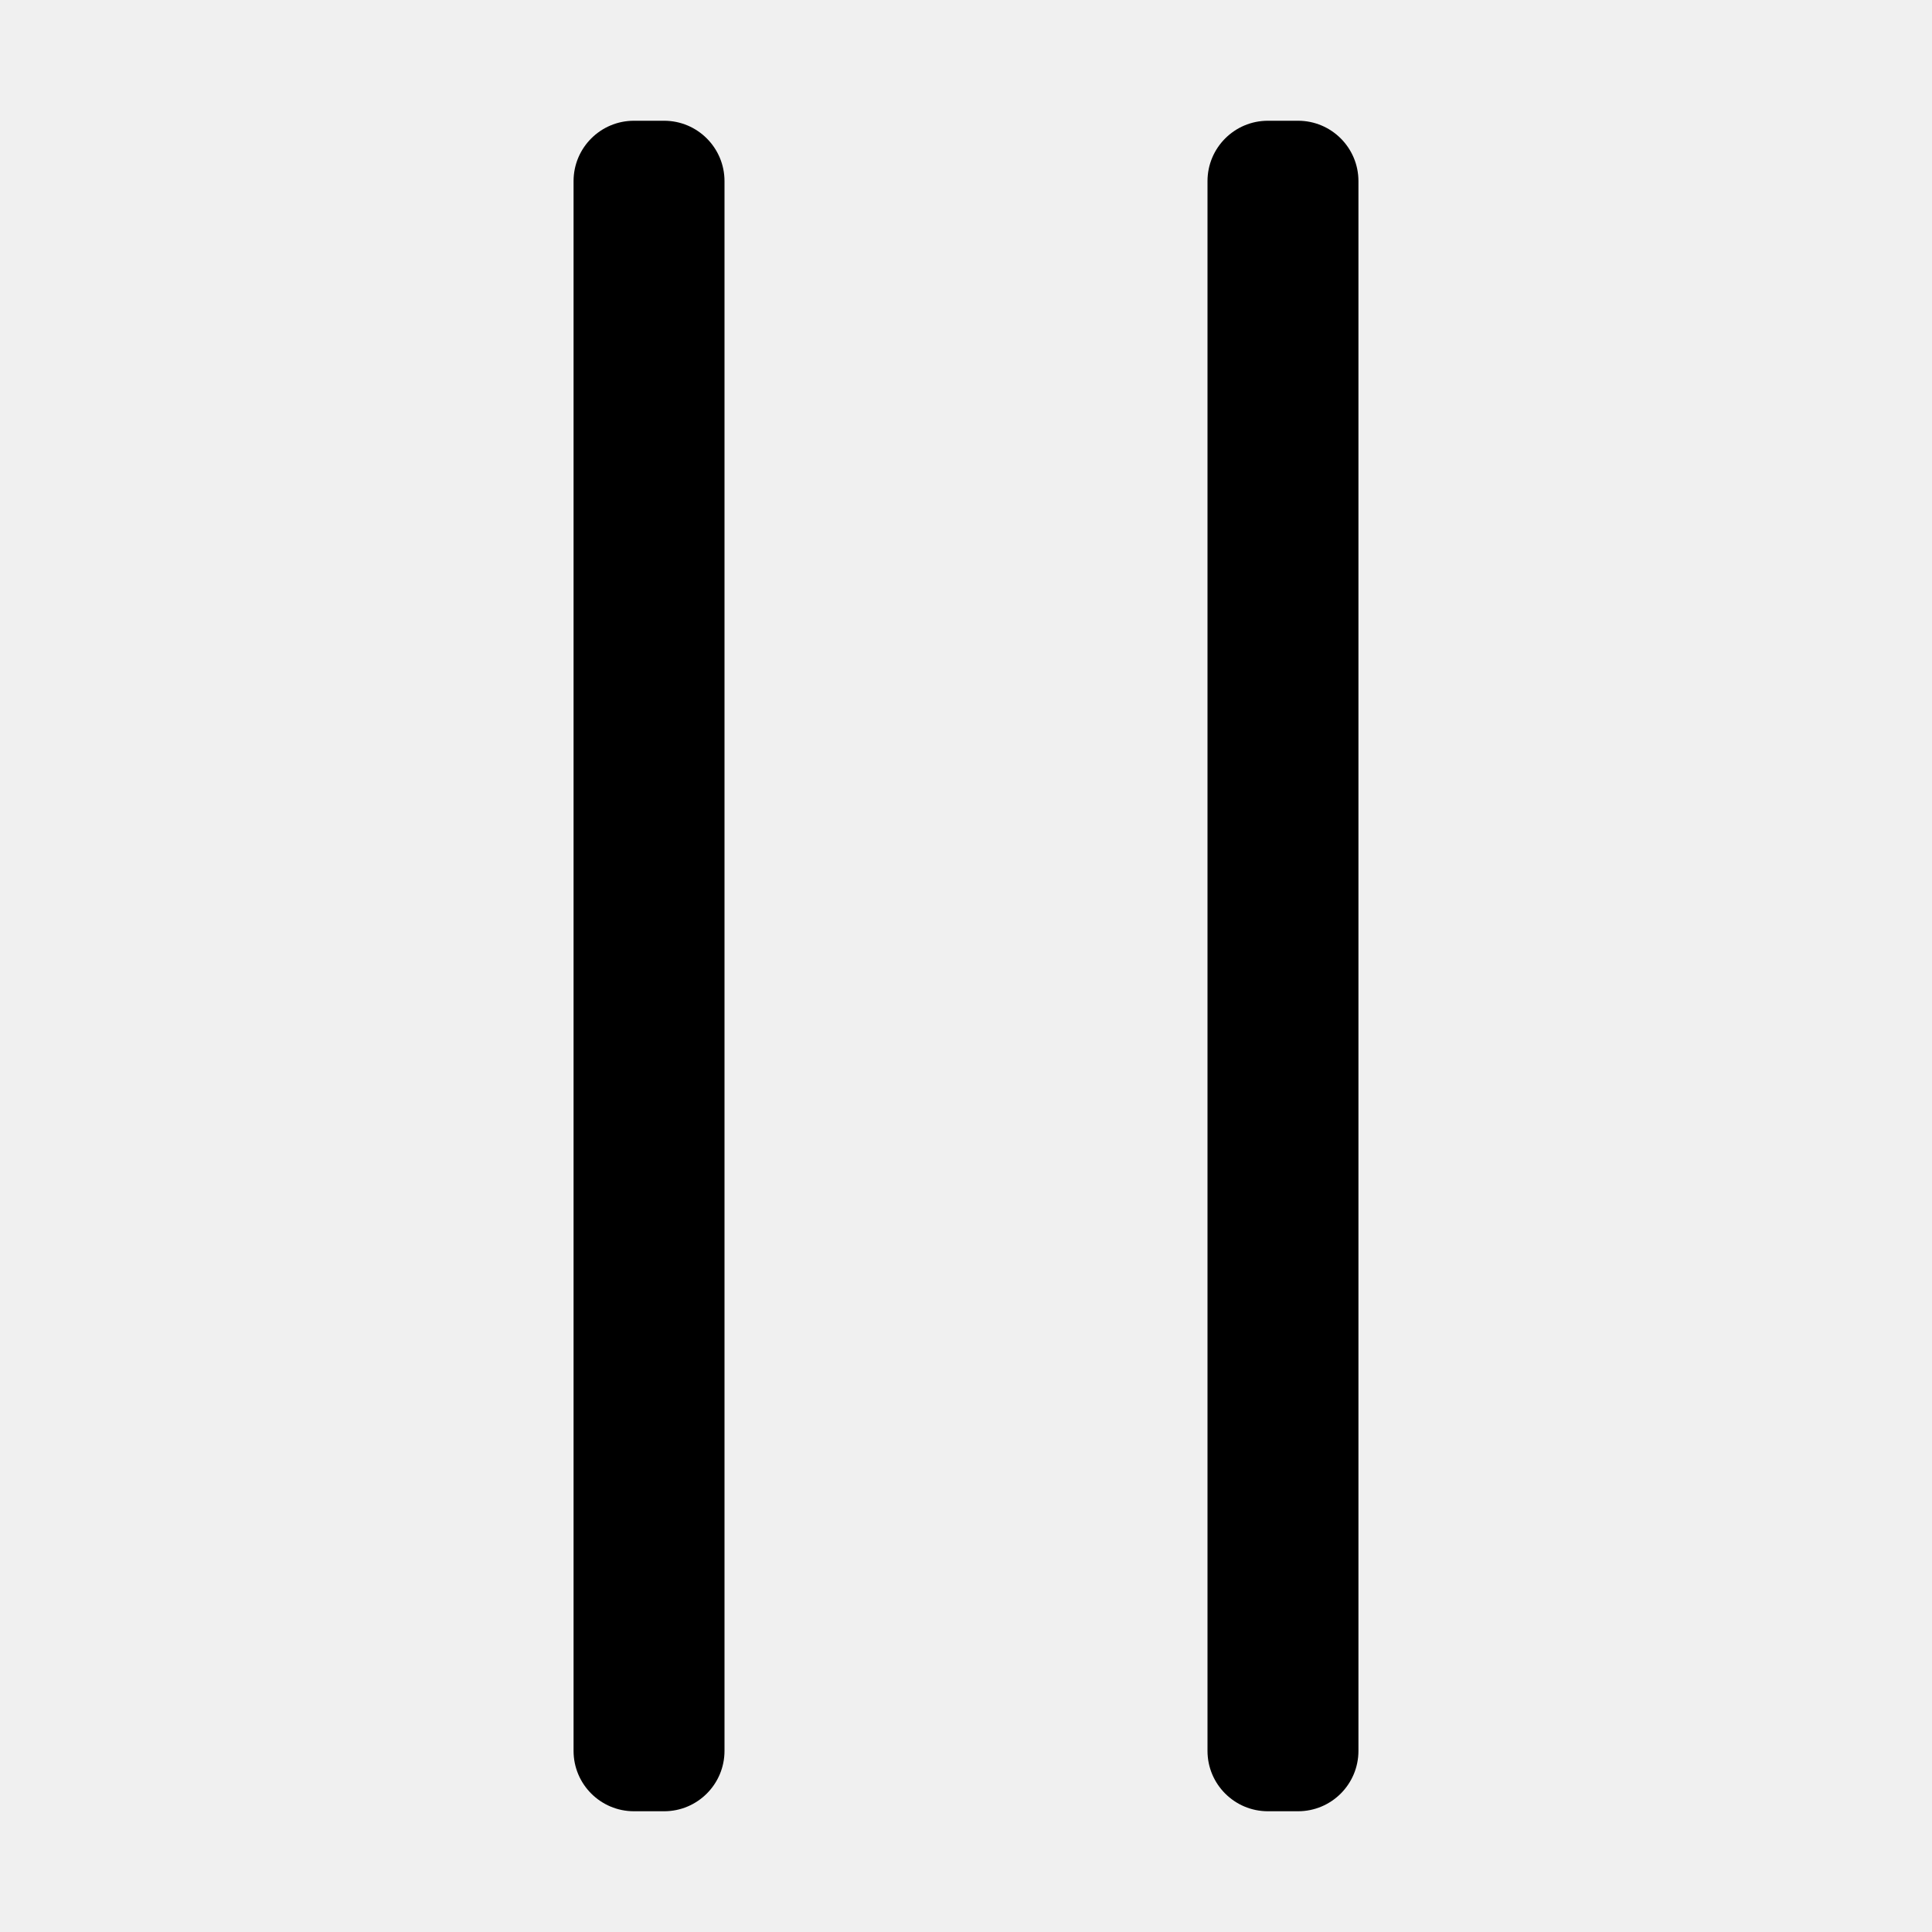
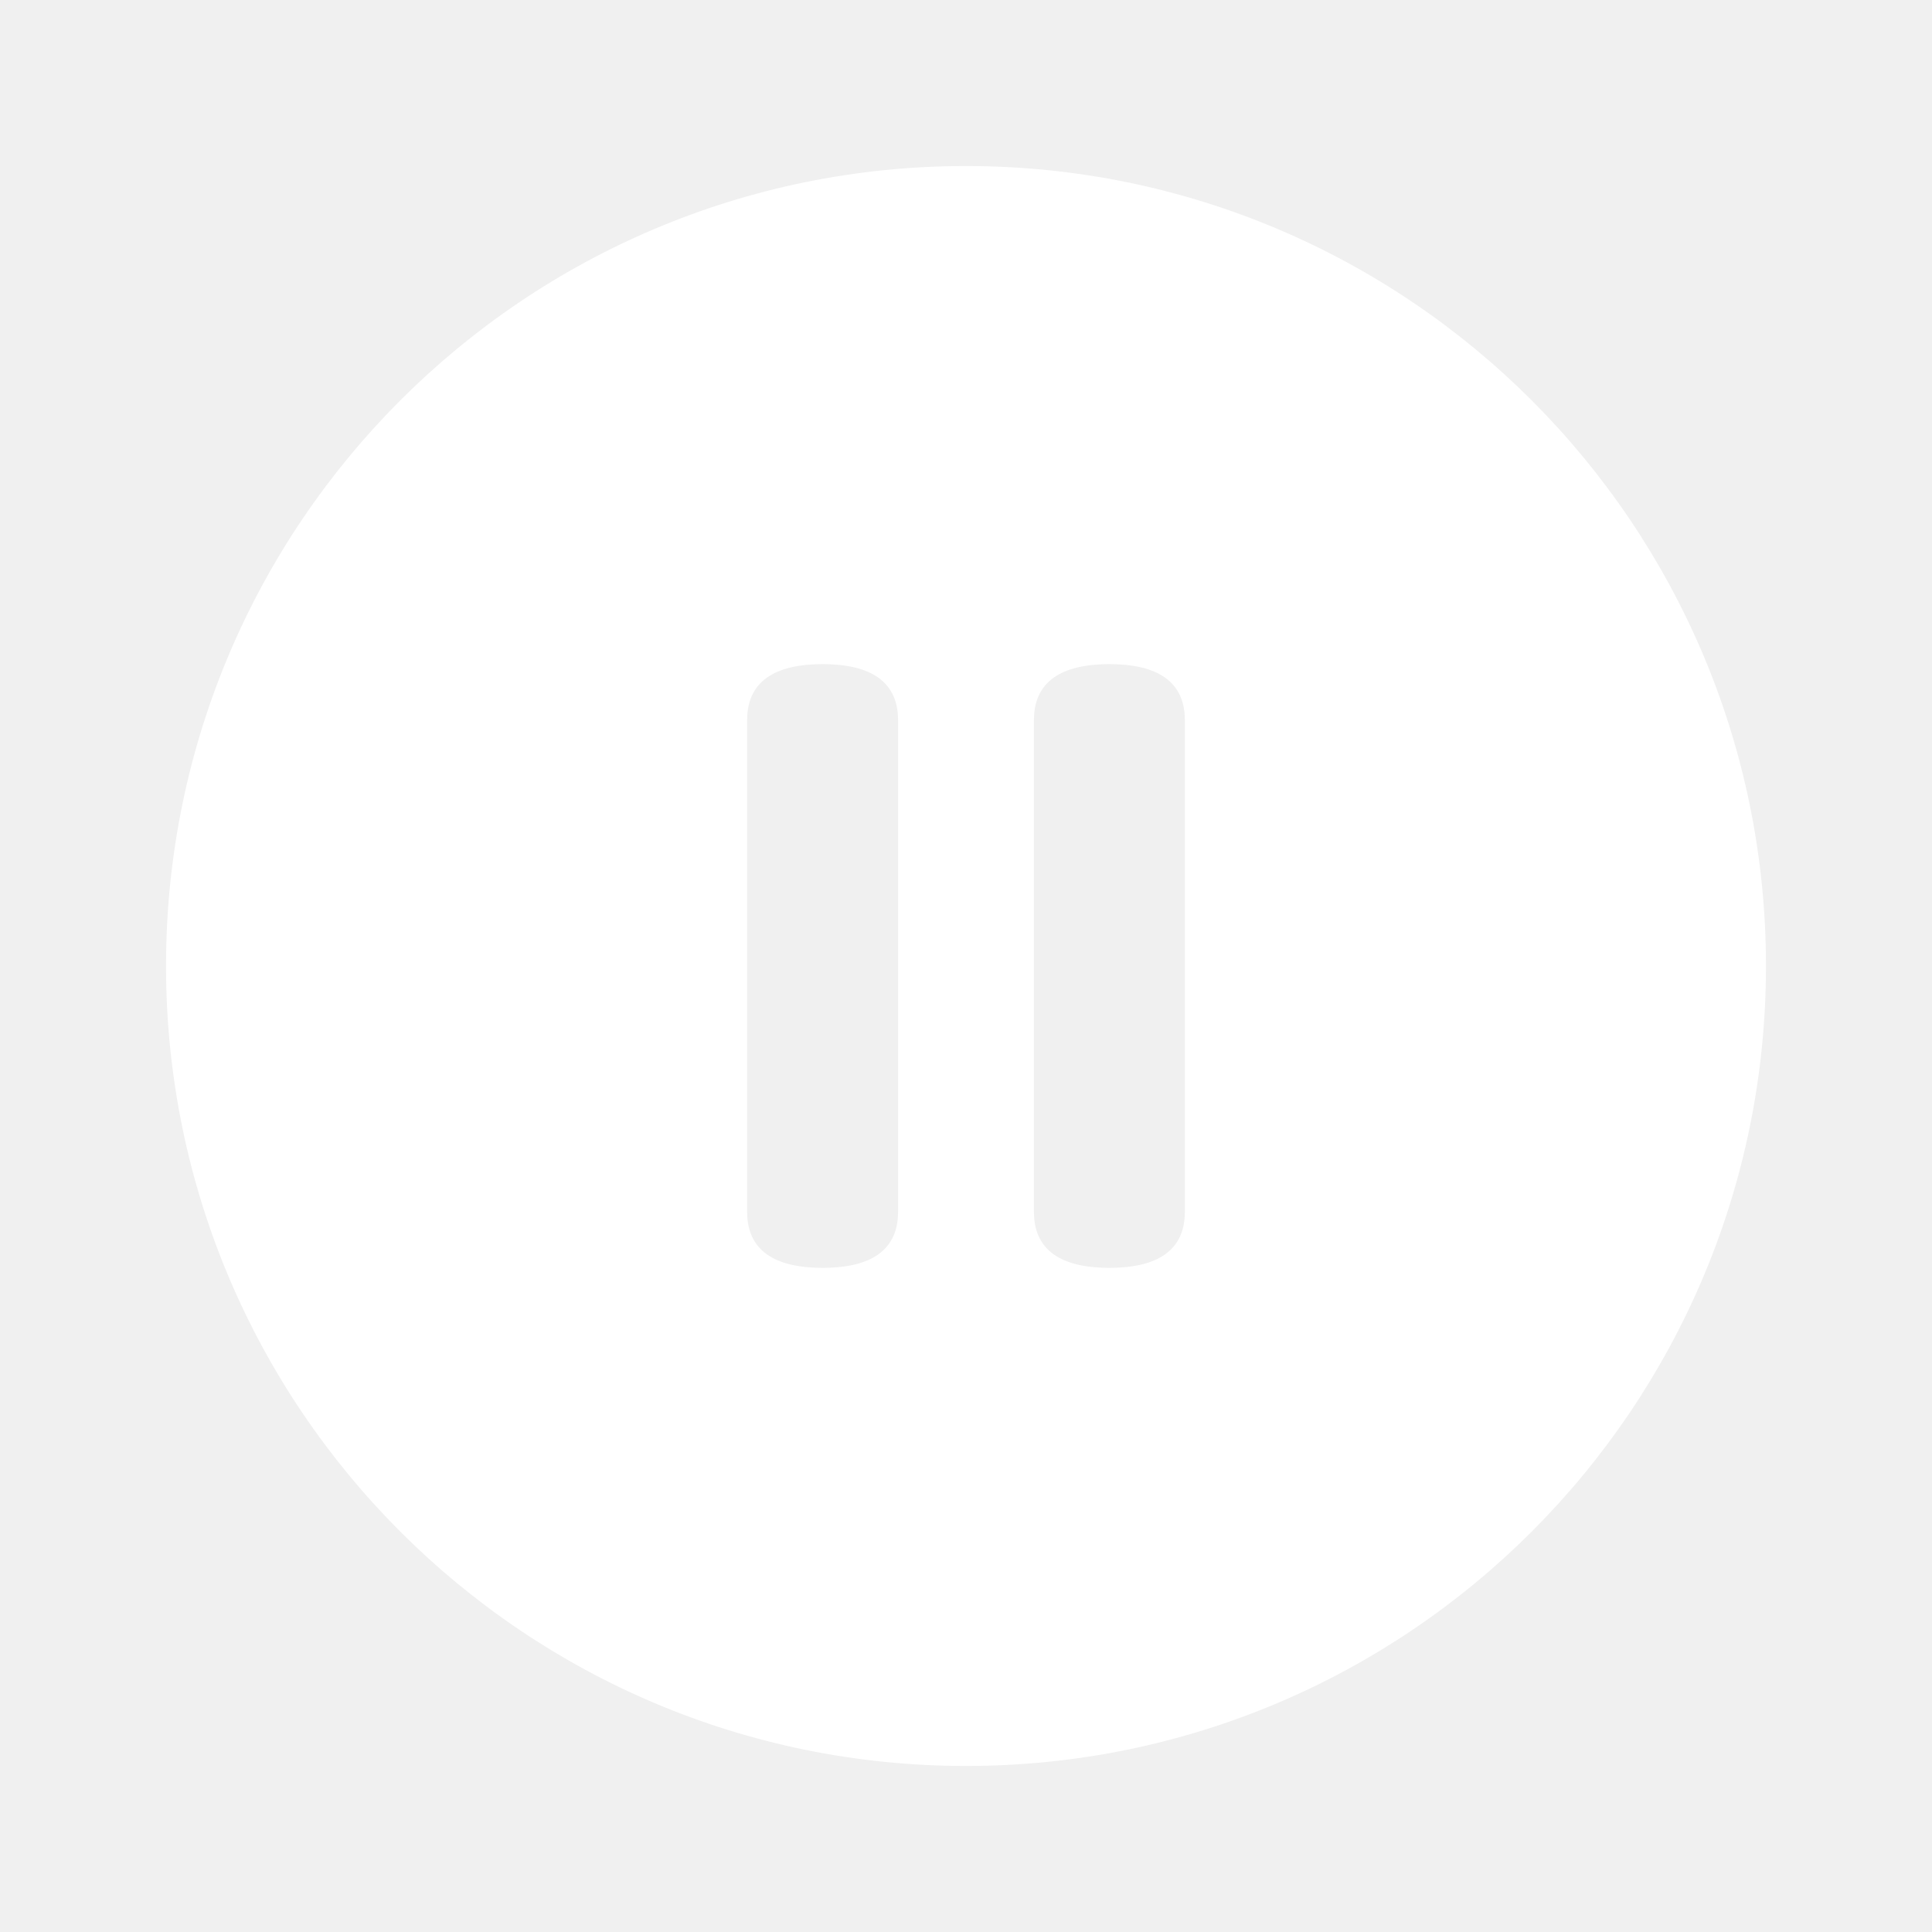
- <svg xmlns="http://www.w3.org/2000/svg" t="1625047984290" class="icon" viewBox="0 0 1024 1024" version="1.1" p-id="2329" width="200" height="200">
-   <defs>
-     <style type="text/css" />
-   </defs>
-   <path d="M304 928c0 17.664 14.32 32 32 32h16c17.664 0 32-14.336 32-32V96c0-17.664-14.336-32-32-32h-16c-17.68 0-32 14.336-32 32v832z m336 0c0 17.664 14.336 32 32 32h16c17.68 0 32-14.336 32-32V96c0-17.664-14.32-32-32-32h-16c-17.664 0-32 14.336-32 32v832z" fill="" p-id="2330" />
+ <svg xmlns="http://www.w3.org/2000/svg" width="128px" height="128px" viewBox="0 0 128 128" version="1.1">
+   <g id="【小程序】酷狗音乐免开发面板-7.1" stroke="none" stroke-width="1" fill="none" fill-rule="evenodd">
+     <g id="开启" transform="translate(-311, -1401)">
+       <g id="暂停" transform="translate(311, 1401)">
+         <polygon id="路径" points="0 0 128 0 128 128 0 128" />
+         <path d="M64,11 C93.272,11 117,34.728 117,64 C117,93.272 93.272,117 64,117 C34.728,117 11,93.272 11,64 C11,34.728 34.728,11 64,11 Z M73.5,44 C70.738,44 68.5,44.874 68.5,47.714 L68.5,80.286 C68.5,83.126 70.738,84 73.5,84 C76.262,84 78.5,83.126 78.5,80.286 L78.5,47.714 C78.5,44.874 76.262,44 73.5,44 Z M54.5,44 C51.738,44 49.5,44.874 49.5,47.714 L49.5,80.286 C49.5,83.126 51.738,84 54.5,84 C57.262,84 59.5,83.126 59.5,80.286 L59.5,47.714 C59.5,44.874 57.262,44 54.5,44 Z" id="形状" fill="#FFFFFF" fill-rule="nonzero" />
+       </g>
+     </g>
+   </g>
</svg>
